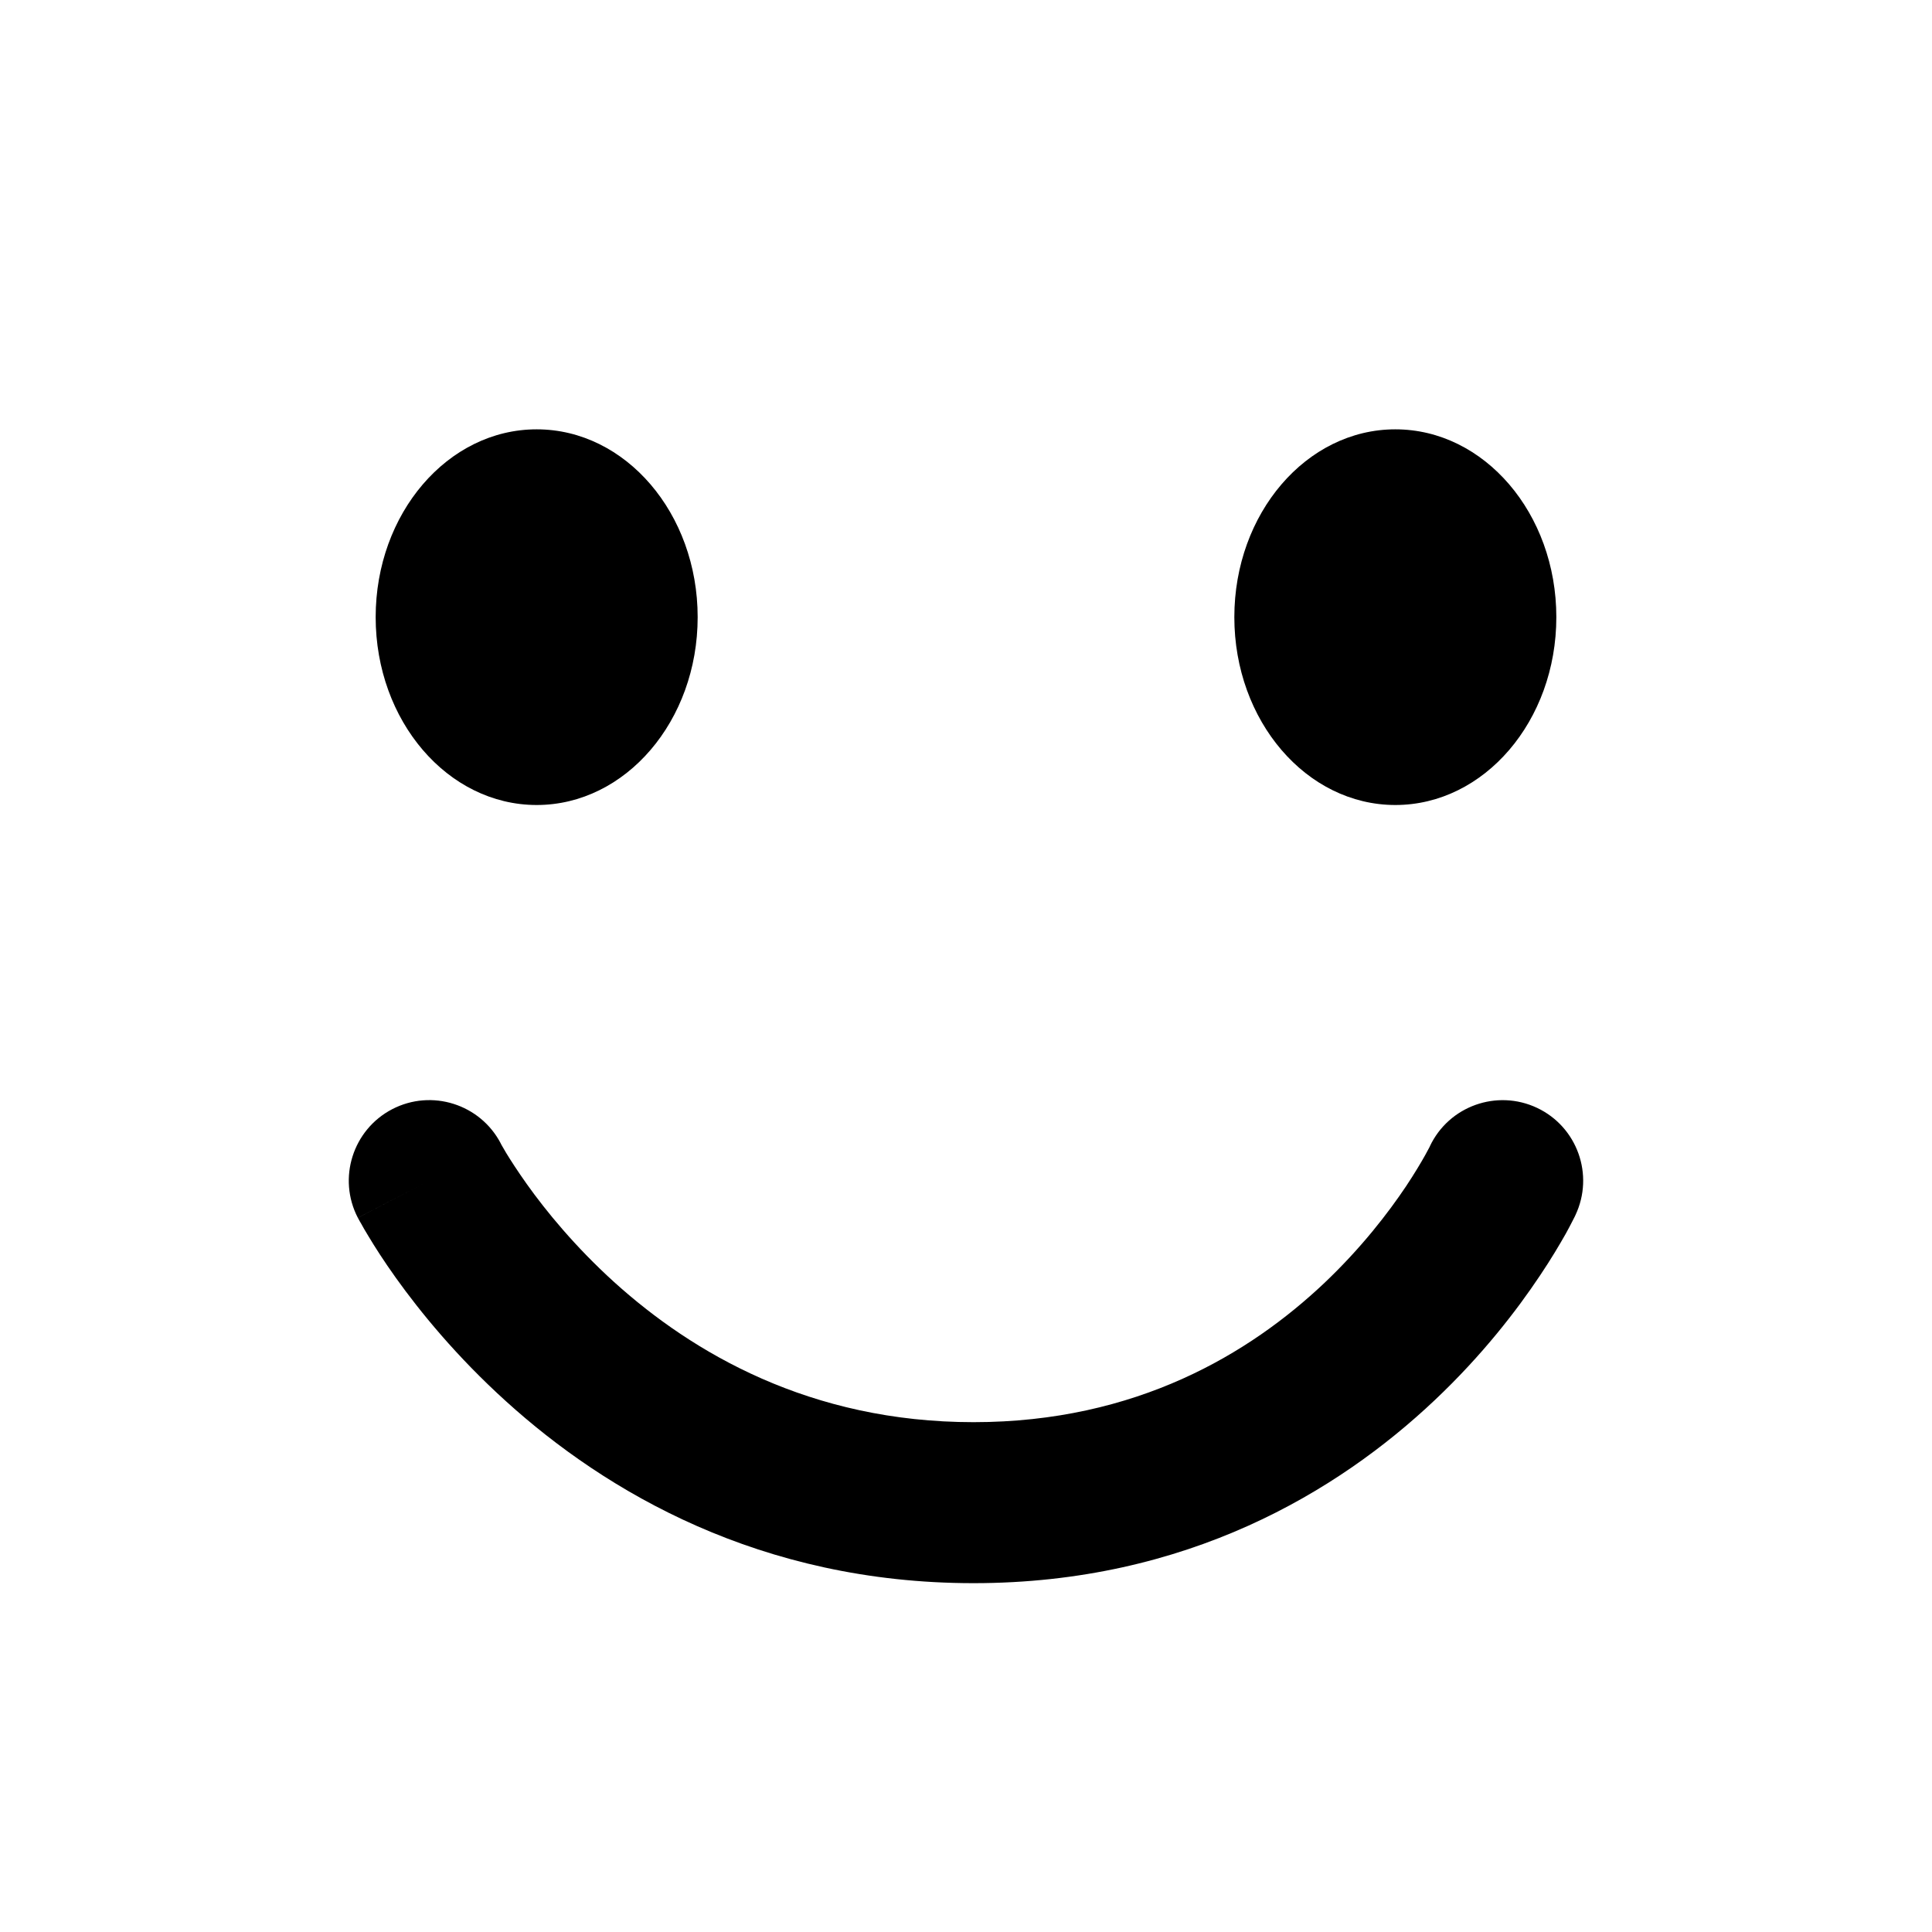
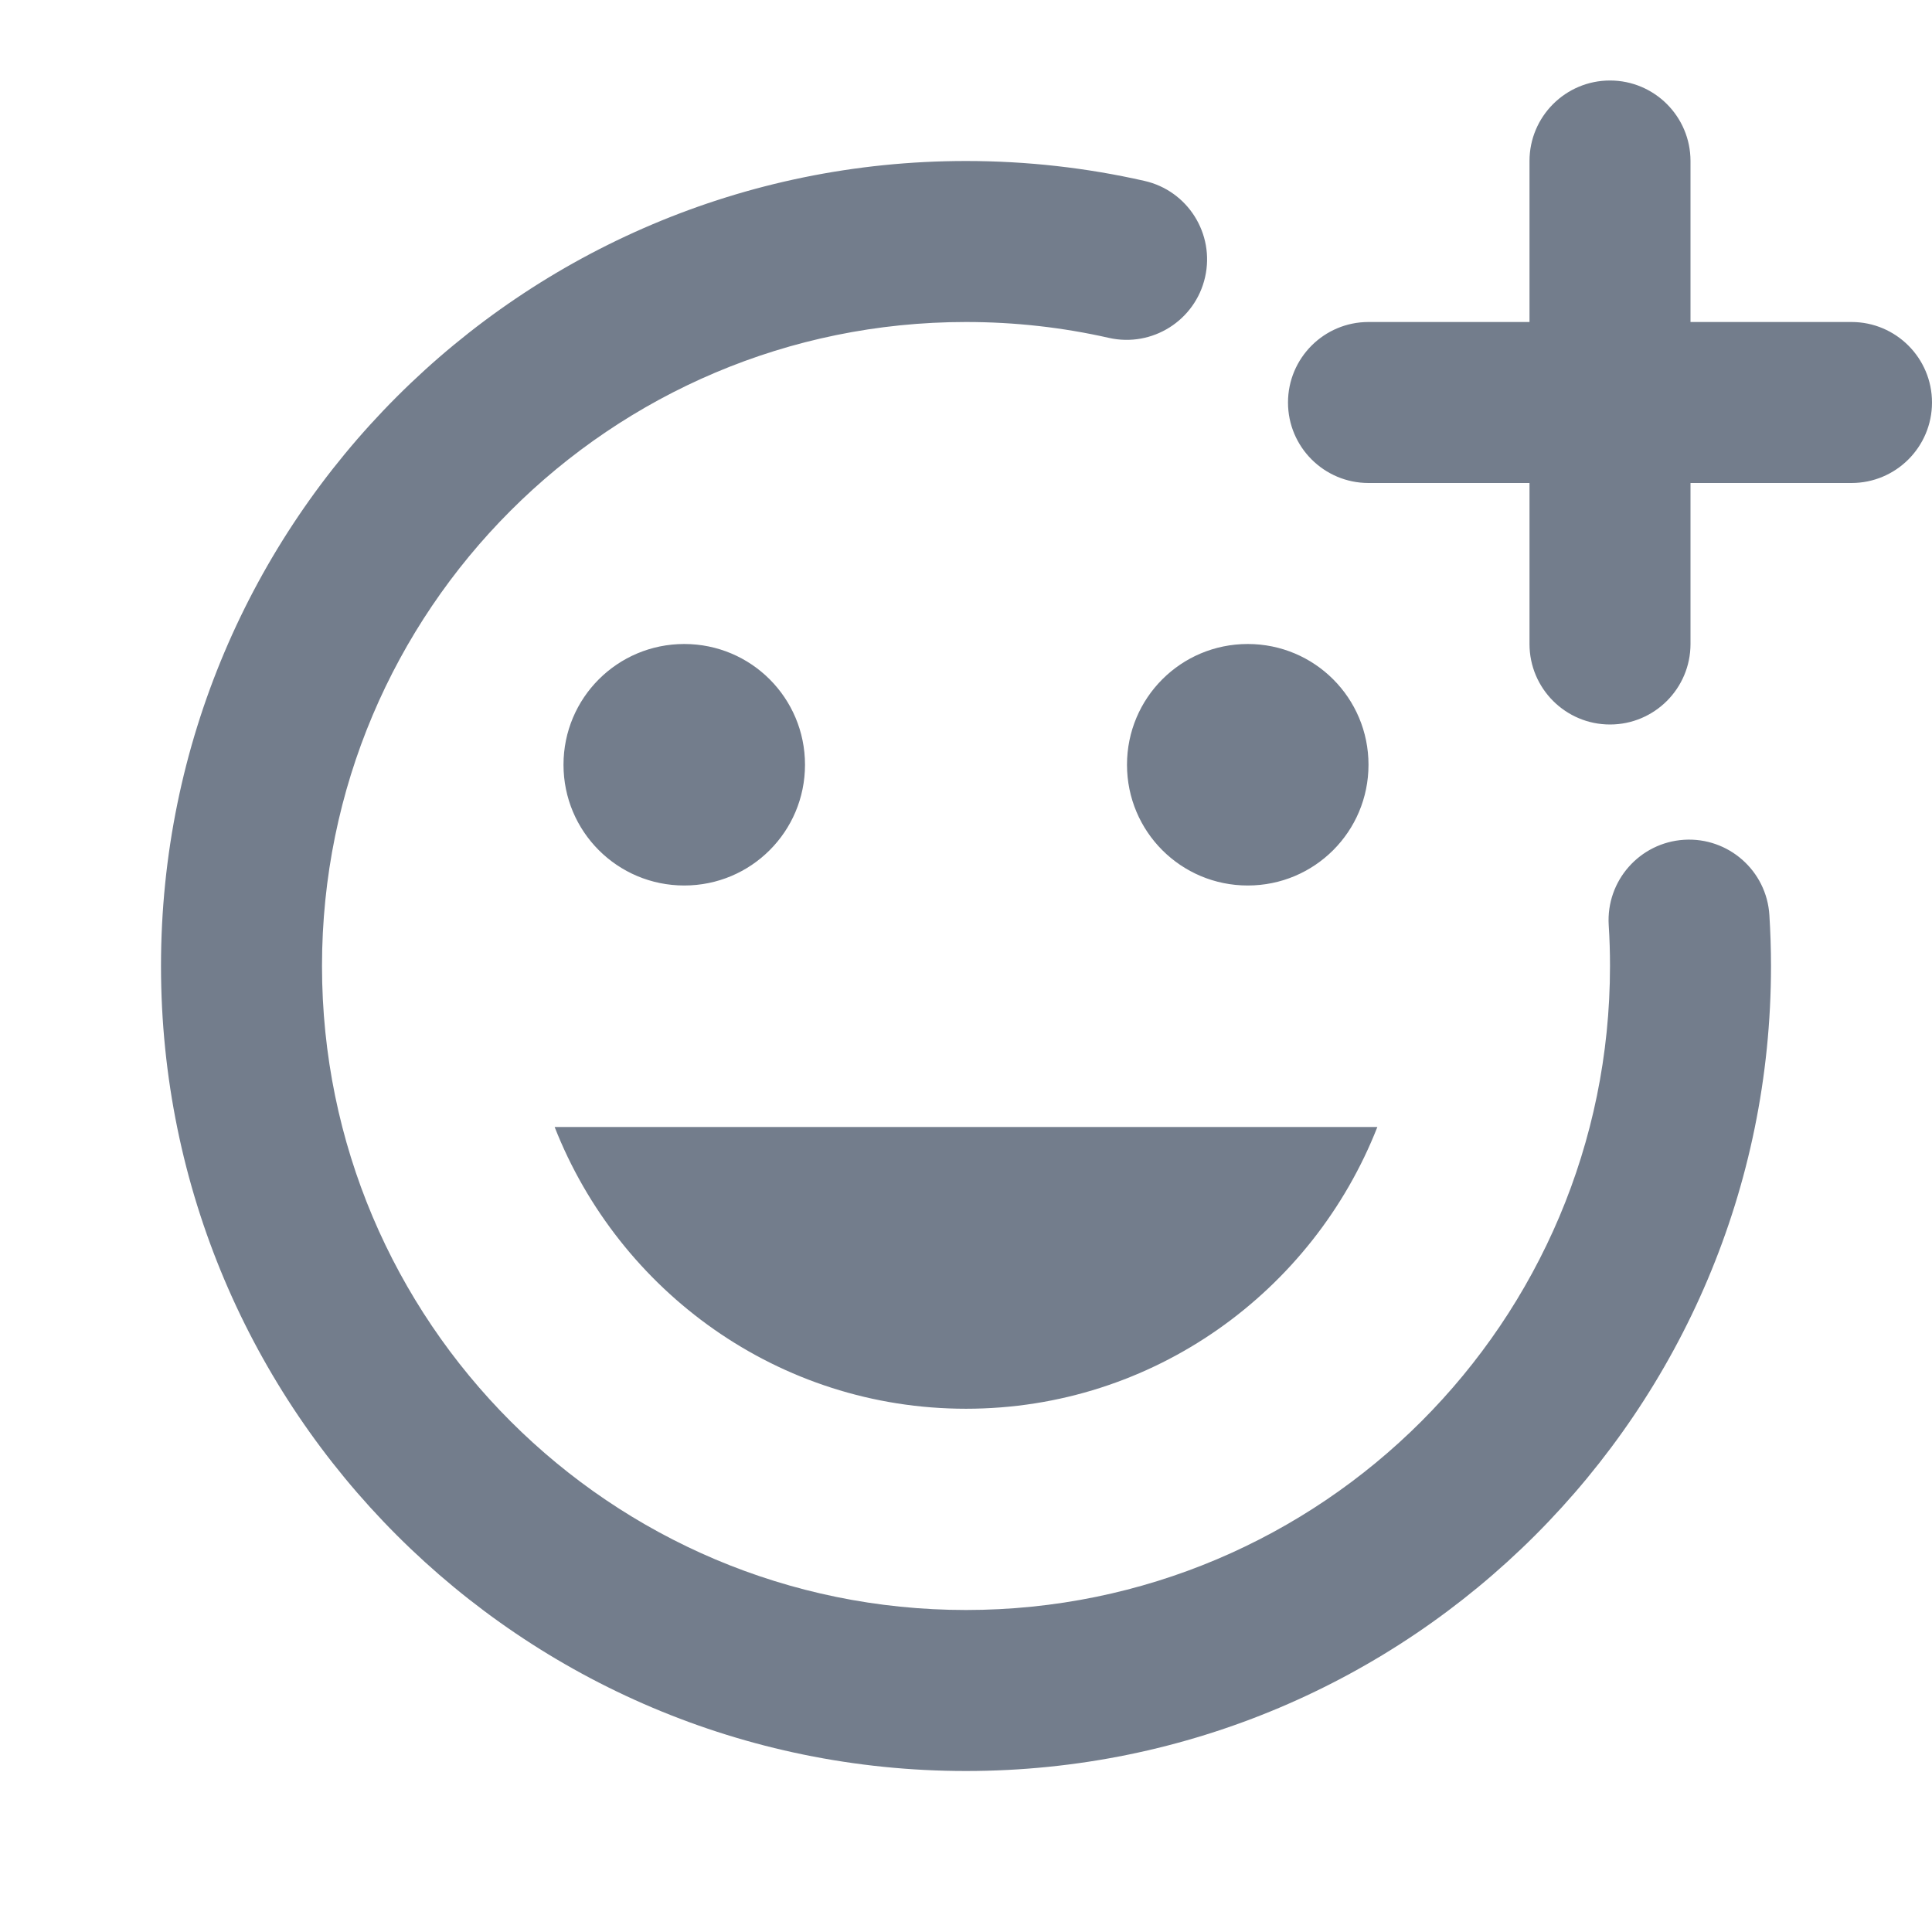
- <svg xmlns="http://www.w3.org/2000/svg" width="18" height="18" viewBox="0 0 18 18" fill="none">
-   <ellipse cx="5" cy="5.75" rx="1.5" ry="1.75" fill="black" />
-   <ellipse cx="13" cy="5.75" rx="1.5" ry="1.75" fill="black" />
-   <path d="M4.666 10.654C4.475 10.287 4.022 10.143 3.654 10.334C3.287 10.525 3.143 10.978 3.334 11.346L4.666 10.654ZM14.678 11.321C14.855 10.946 14.695 10.499 14.321 10.322C13.946 10.145 13.499 10.305 13.322 10.679L14.678 11.321ZM4 11C3.334 11.346 3.335 11.346 3.335 11.346C3.335 11.346 3.335 11.347 3.335 11.347C3.335 11.348 3.336 11.348 3.336 11.349C3.337 11.35 3.337 11.351 3.338 11.353C3.34 11.356 3.342 11.36 3.344 11.364C3.349 11.373 3.355 11.385 3.364 11.399C3.38 11.428 3.402 11.468 3.432 11.516C3.49 11.613 3.575 11.747 3.688 11.905C3.913 12.22 4.253 12.638 4.715 13.056C5.642 13.896 7.081 14.75 9.07 14.75V13.25C7.547 13.25 6.451 12.604 5.721 11.944C5.355 11.612 5.085 11.28 4.909 11.033C4.821 10.909 4.757 10.809 4.716 10.742C4.696 10.708 4.682 10.683 4.673 10.668C4.669 10.661 4.666 10.655 4.665 10.653C4.664 10.652 4.664 10.652 4.664 10.652C4.664 10.652 4.664 10.652 4.665 10.652C4.665 10.653 4.665 10.653 4.665 10.653C4.665 10.653 4.665 10.654 4.665 10.654C4.665 10.654 4.666 10.654 4 11ZM9.07 14.75C11.061 14.75 12.47 13.893 13.367 13.045C13.813 12.624 14.135 12.203 14.347 11.885C14.454 11.726 14.533 11.591 14.588 11.494C14.615 11.445 14.636 11.405 14.651 11.375C14.658 11.361 14.664 11.349 14.669 11.34C14.671 11.335 14.673 11.331 14.675 11.328C14.675 11.326 14.676 11.325 14.677 11.324C14.677 11.323 14.677 11.322 14.677 11.322C14.678 11.322 14.678 11.321 14.678 11.321C14.678 11.321 14.678 11.321 14 11C13.322 10.679 13.322 10.679 13.322 10.679C13.322 10.679 13.322 10.678 13.322 10.678C13.323 10.678 13.323 10.678 13.323 10.677C13.323 10.677 13.323 10.677 13.323 10.676C13.323 10.676 13.323 10.677 13.323 10.678C13.322 10.68 13.319 10.685 13.316 10.692C13.308 10.707 13.295 10.731 13.277 10.764C13.24 10.83 13.181 10.93 13.1 11.052C12.936 11.297 12.684 11.626 12.337 11.955C11.647 12.607 10.59 13.25 9.07 13.25V14.75Z" fill="black" />
+ <svg xmlns="http://www.w3.org/2000/svg" width="24" height="24" viewBox="0 0 24 24" fill="none">
+   <path fill-rule="evenodd" clip-rule="evenodd" d="M20 1C19.448 1 19 1.448 19 2V4H17C16.448 4 16 4.448 16 5C16 5.552 16.448 6 17 6H19V8C19 8.552 19.448 9 20 9C20.552 9 21 8.552 21 8V6H23C23.552 6 24 5.552 24 5C24 4.448 23.552 4 23 4H21V2C21 1.448 20.552 1 20 1ZM7 9.5C7 8.67 7.67 8 8.5 8C9.33 8 10 8.67 10 9.5C10 10.33 9.33 11 8.5 11C7.67 11 7 10.33 7 9.5ZM15.5 11C16.33 11 17 10.33 17 9.5C17 8.67 16.33 8 15.5 8C14.67 8 14 8.67 14 9.5C14 10.33 14.67 11 15.5 11ZM12 17.5C14.33 17.5 16.31 16.04 17.11 14H6.89C7.69 16.04 9.67 17.5 12 17.5ZM4 12C4 7.582 7.582 4 12 4C12.611 4 13.204 4.068 13.774 4.197C14.313 4.319 14.848 3.981 14.97 3.443C15.092 2.904 14.754 2.368 14.216 2.247C13.502 2.085 12.76 2 12 2C6.477 2 2 6.477 2 12C2 17.523 6.477 22 12 22C17.523 22 22 17.523 22 12C22 11.788 21.993 11.577 21.98 11.368C21.946 10.817 21.471 10.398 20.92 10.432C20.369 10.467 19.95 10.941 19.984 11.493C19.995 11.66 20 11.829 20 12C20 16.418 16.418 20 12 20C7.582 20 4 16.418 4 12Z" fill="#737D8C" />
</svg>
